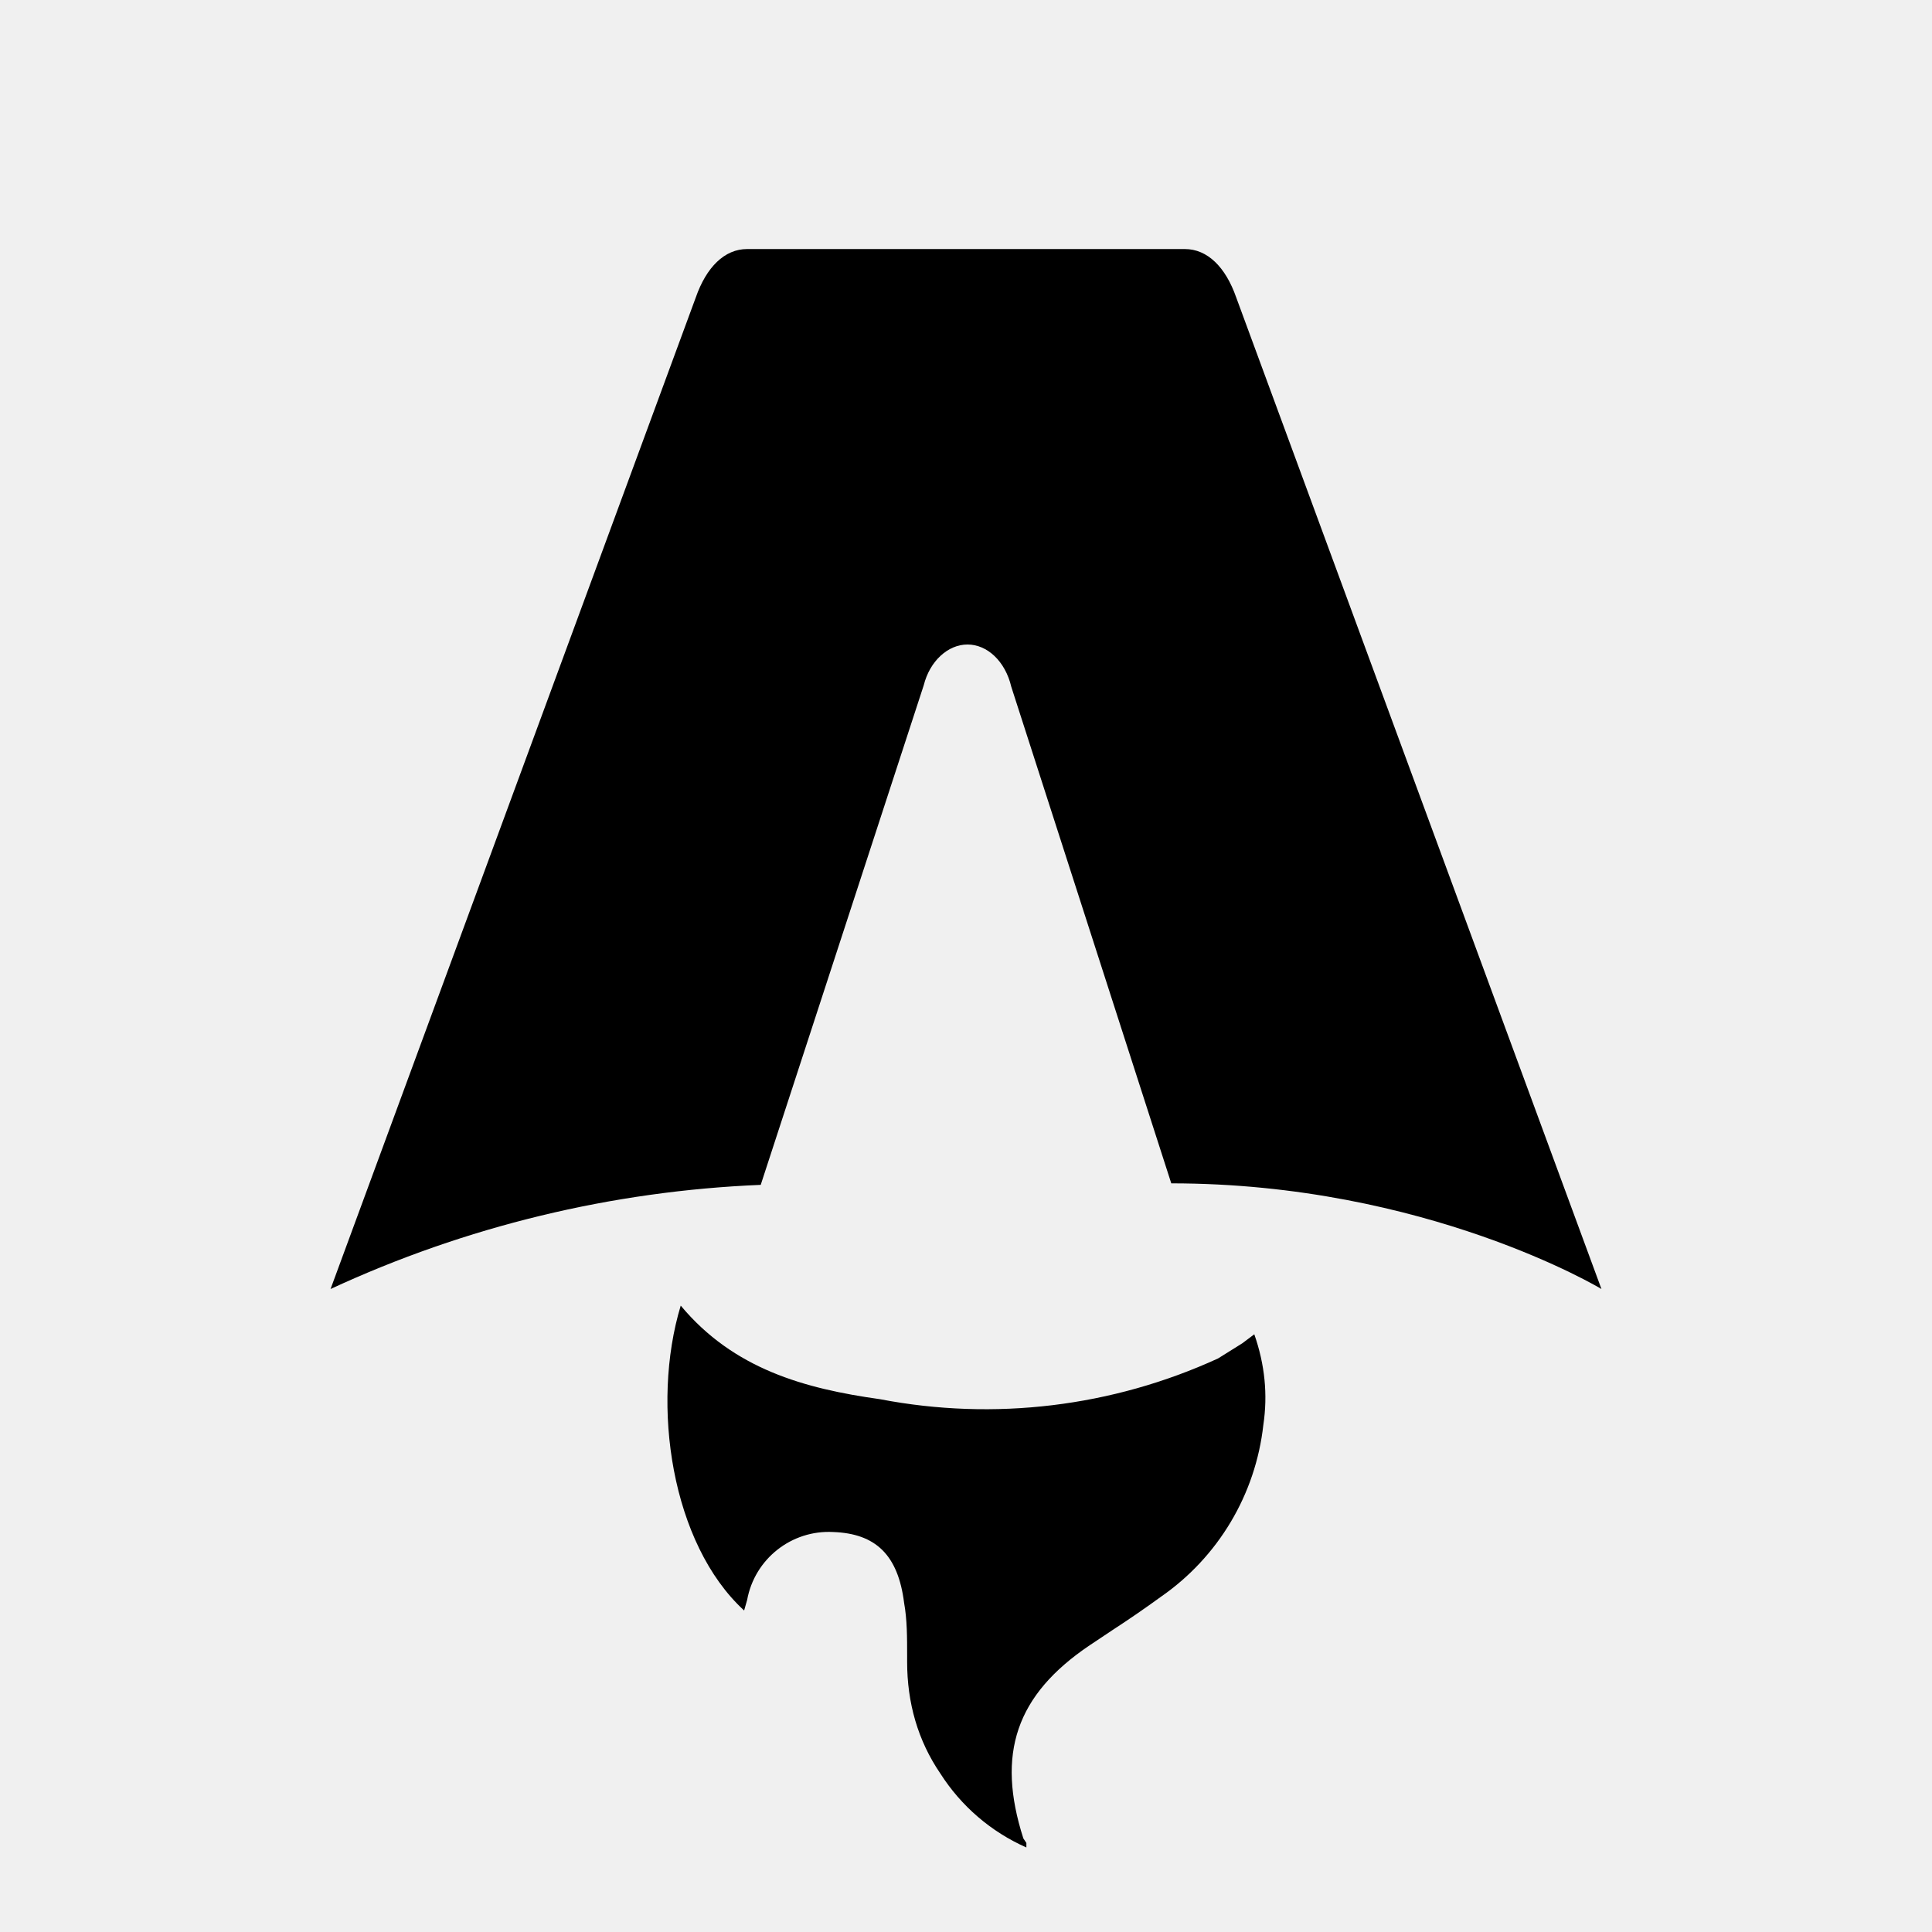
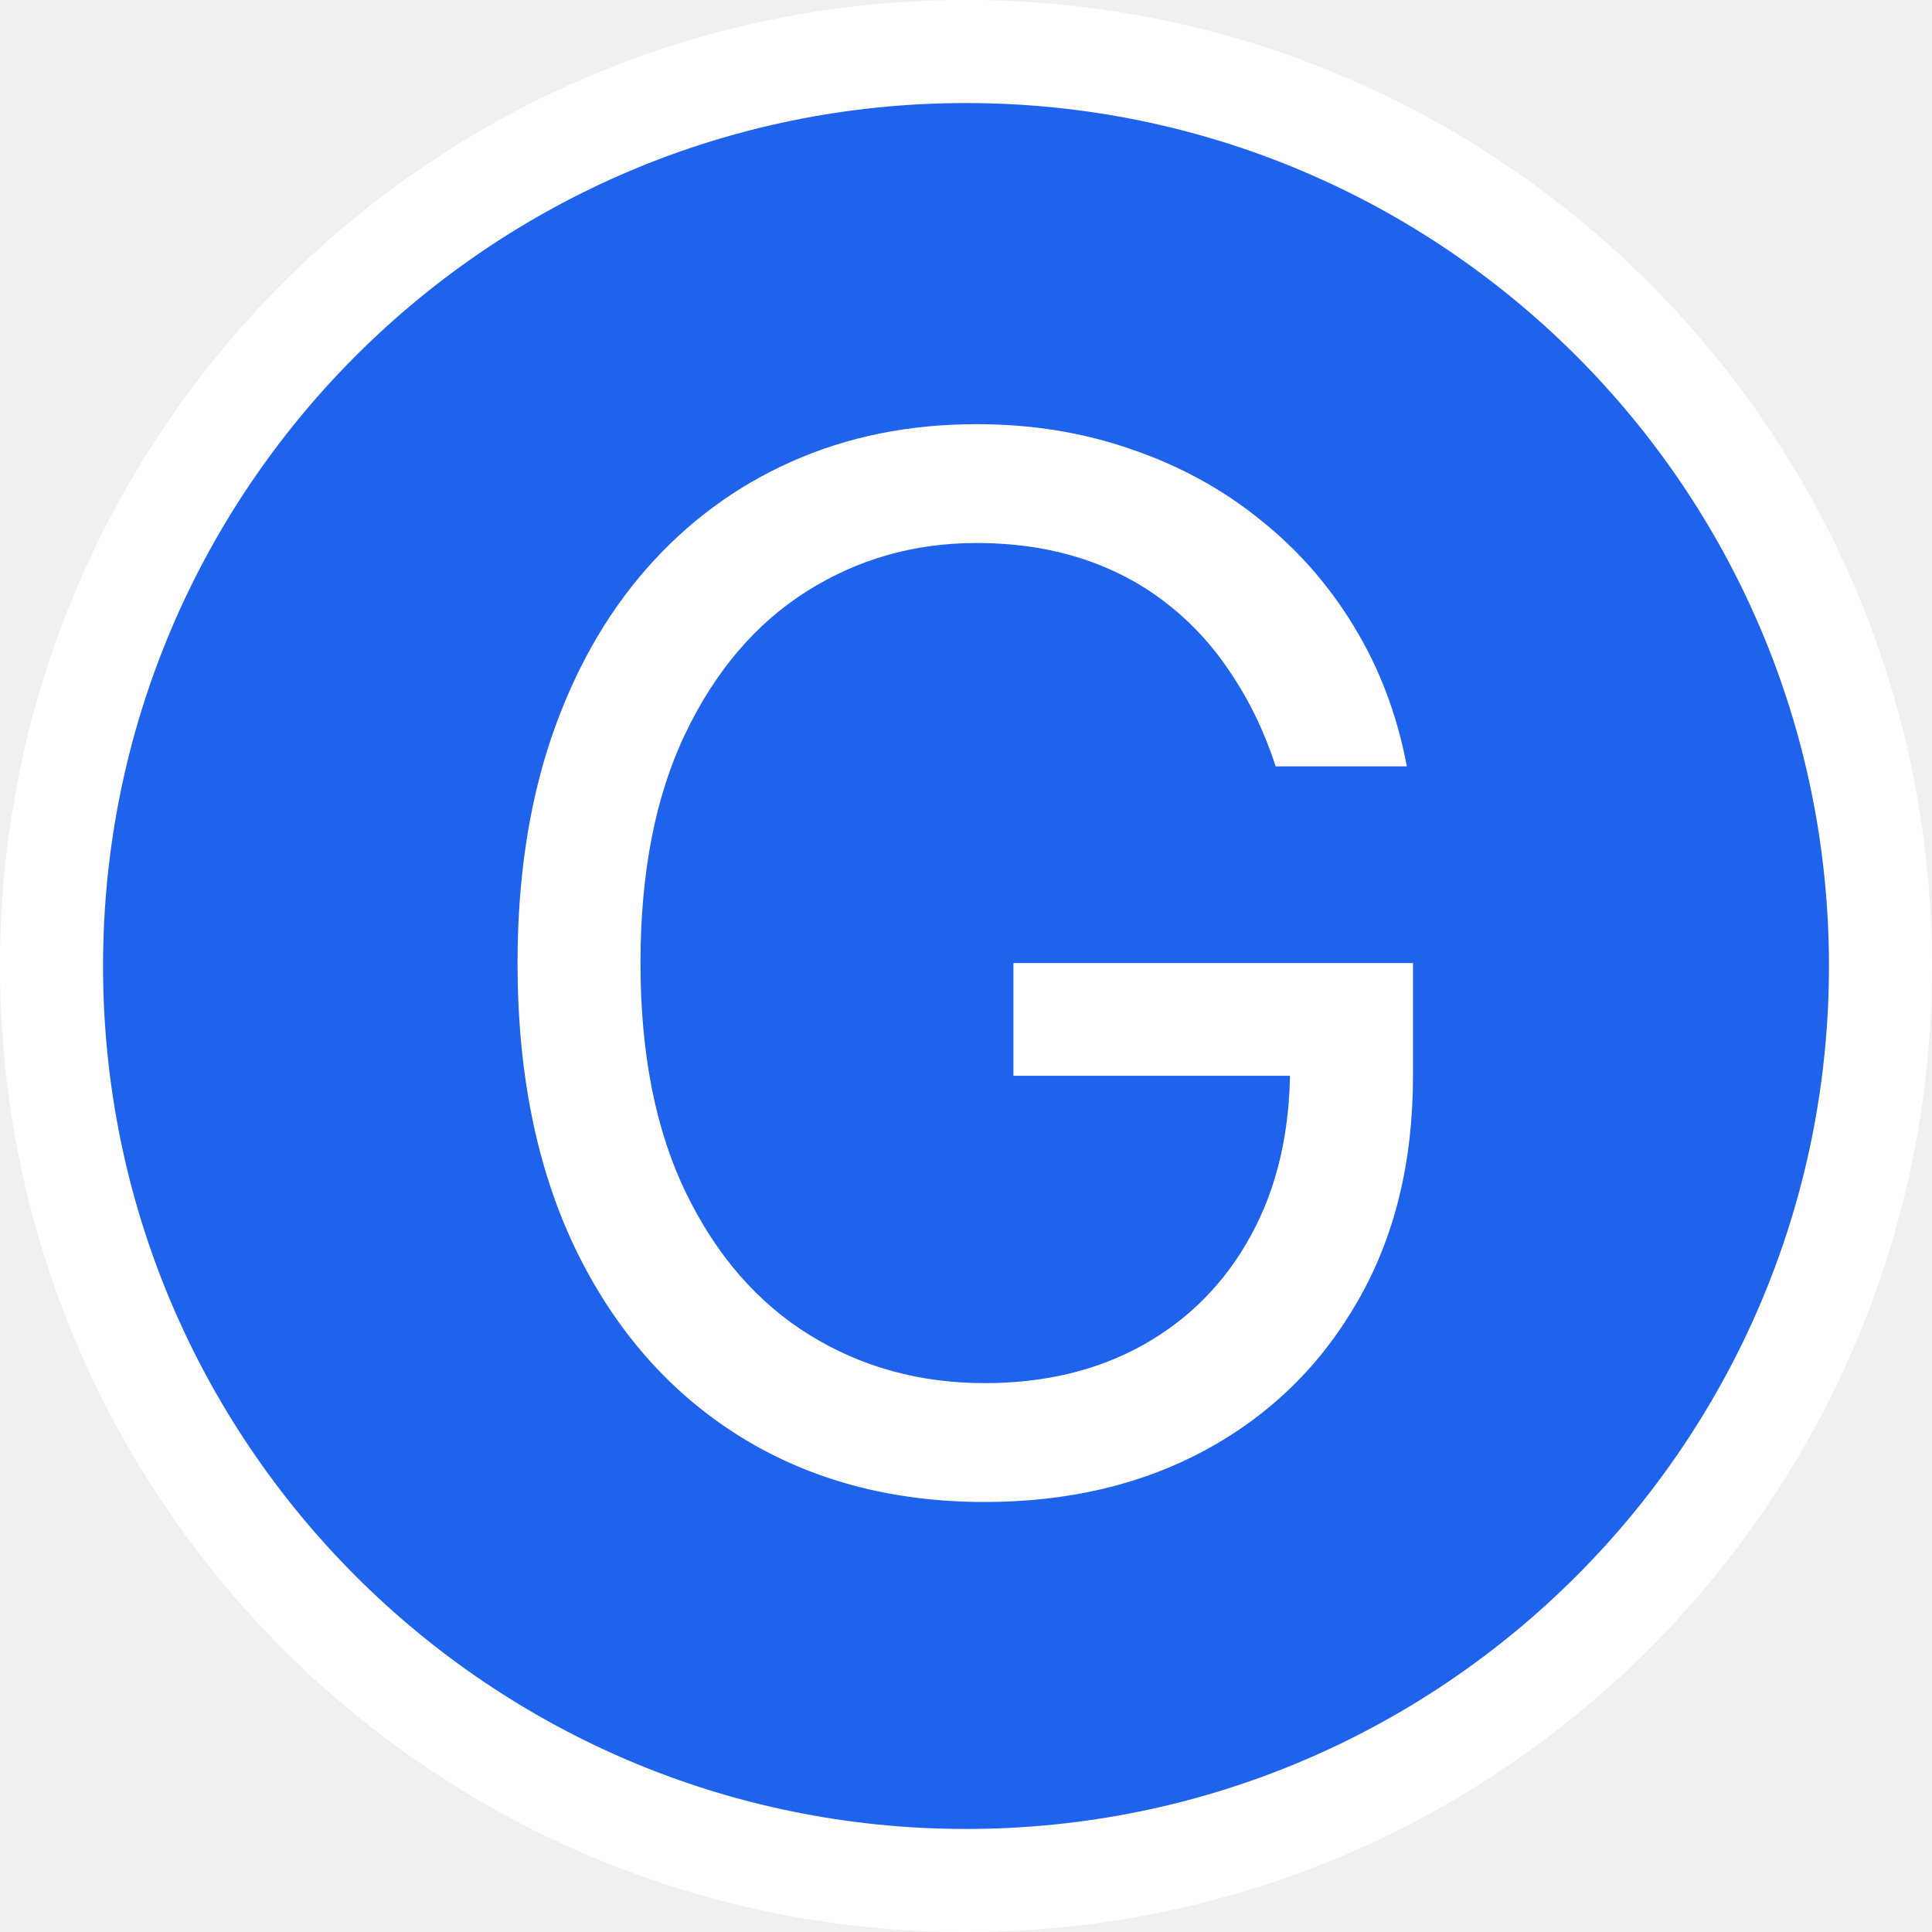
- <svg xmlns="http://www.w3.org/2000/svg" fill="none" viewBox="0 0 128 128">
-   <path d="M50.4 78.5a75.1 75.1 0 0 0-28.5 6.9l24.2-65.7c.7-2 1.9-3.2 3.4-3.2h29c1.5 0 2.7 1.2 3.4 3.2l24.2 65.7s-11.6-7-28.5-7L67 45.5c-.4-1.7-1.6-2.8-2.9-2.8-1.3 0-2.5 1.1-2.9 2.7L50.4 78.5Zm-1.1 28.2Zm-4.2-20.2c-2 6.6-.6 15.8 4.2 20.2a17.5 17.5 0 0 1 .2-.7 5.5 5.5 0 0 1 5.7-4.5c2.8.1 4.3 1.5 4.7 4.7.2 1.1.2 2.3.2 3.5v.4c0 2.7.7 5.2 2.2 7.4a13 13 0 0 0 5.7 4.9v-.3l-.2-.3c-1.8-5.6-.5-9.5 4.4-12.8l1.5-1a73 73 0 0 0 3.2-2.2 16 16 0 0 0 6.8-11.4c.3-2 .1-4-.6-6l-.8.6-1.6 1a37 37 0 0 1-22.4 2.7c-5-.7-9.7-2-13.2-6.2Z" />
-   <style>
-         path { fill: #000; }
-         @media (prefers-color-scheme: dark) {
-             path { fill: #FFF; }
-         }
-     </style>
+ <svg xmlns="http://www.w3.org/2000/svg" width="30" height="30" viewBox="0 0 300 300" fill="none">
+   <circle cx="150" cy="150" r="142" fill="#1F63ED" stroke="white" stroke-width="16" />
+   <path d="M198.091 119C196.341 113.644 194.034 108.845 191.17 104.602C188.36 100.307 184.992 96.648 181.068 93.625C177.197 90.602 172.795 88.295 167.864 86.704C162.932 85.114 157.523 84.318 151.636 84.318C141.985 84.318 133.208 86.811 125.307 91.796C117.405 96.78 111.121 104.125 106.455 113.83C101.788 123.534 99.454 135.439 99.454 149.545C99.454 163.652 101.814 175.557 106.534 185.261C111.254 194.966 117.644 202.311 125.705 207.295C133.765 212.28 142.833 214.773 152.909 214.773C162.242 214.773 170.462 212.784 177.568 208.807C184.727 204.777 190.295 199.102 194.273 191.784C198.303 184.413 200.318 175.742 200.318 165.773L206.364 167.045H157.364V149.545H219.409V167.045C219.409 180.462 216.545 192.129 210.818 202.045C205.144 211.962 197.295 219.652 187.273 225.114C177.303 230.523 165.848 233.227 152.909 233.227C138.485 233.227 125.811 229.833 114.886 223.045C104.015 216.258 95.53 206.606 89.432 194.091C83.386 181.576 80.364 166.727 80.364 149.545C80.364 136.659 82.087 125.072 85.534 114.784C89.034 104.443 93.966 95.64 100.33 88.375C106.693 81.11 114.223 75.542 122.92 71.671C131.617 67.799 141.189 65.864 151.636 65.864C160.227 65.864 168.235 67.163 175.659 69.761C183.136 72.307 189.792 75.939 195.625 80.659C201.511 85.326 206.417 90.92 210.341 97.443C214.265 103.913 216.97 111.098 218.455 119H198.091Z" fill="white" />
</svg>
